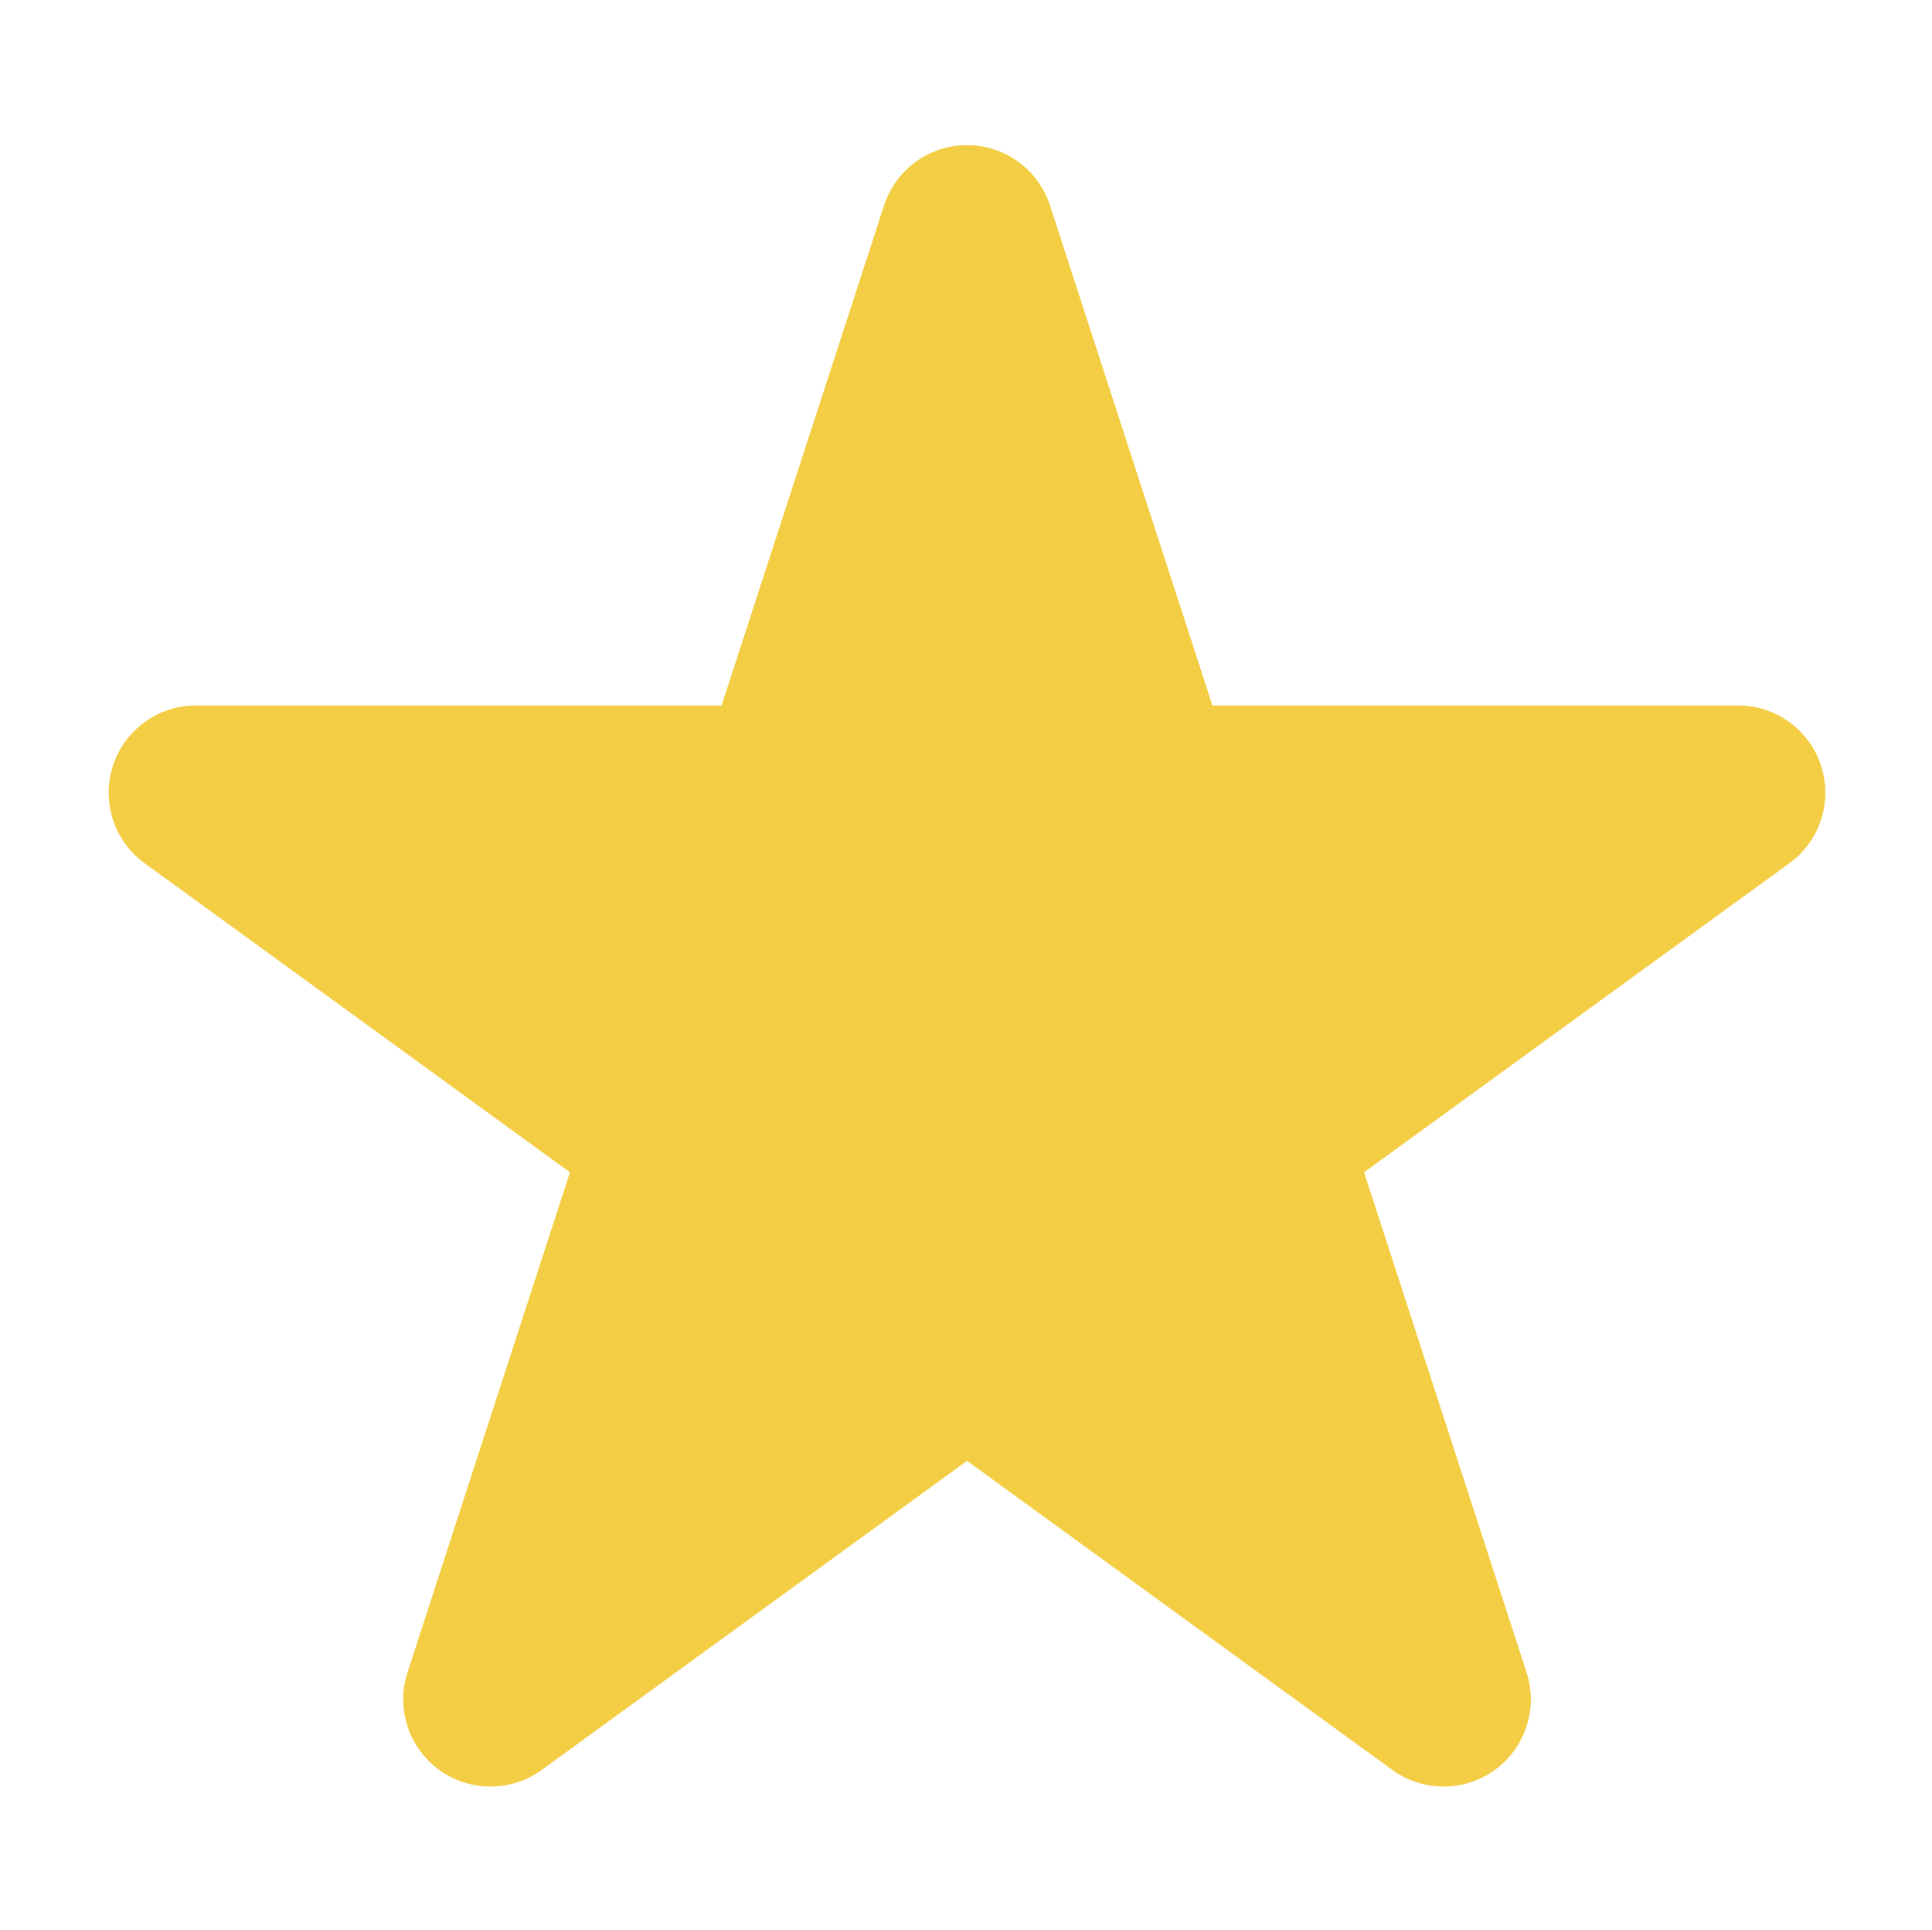
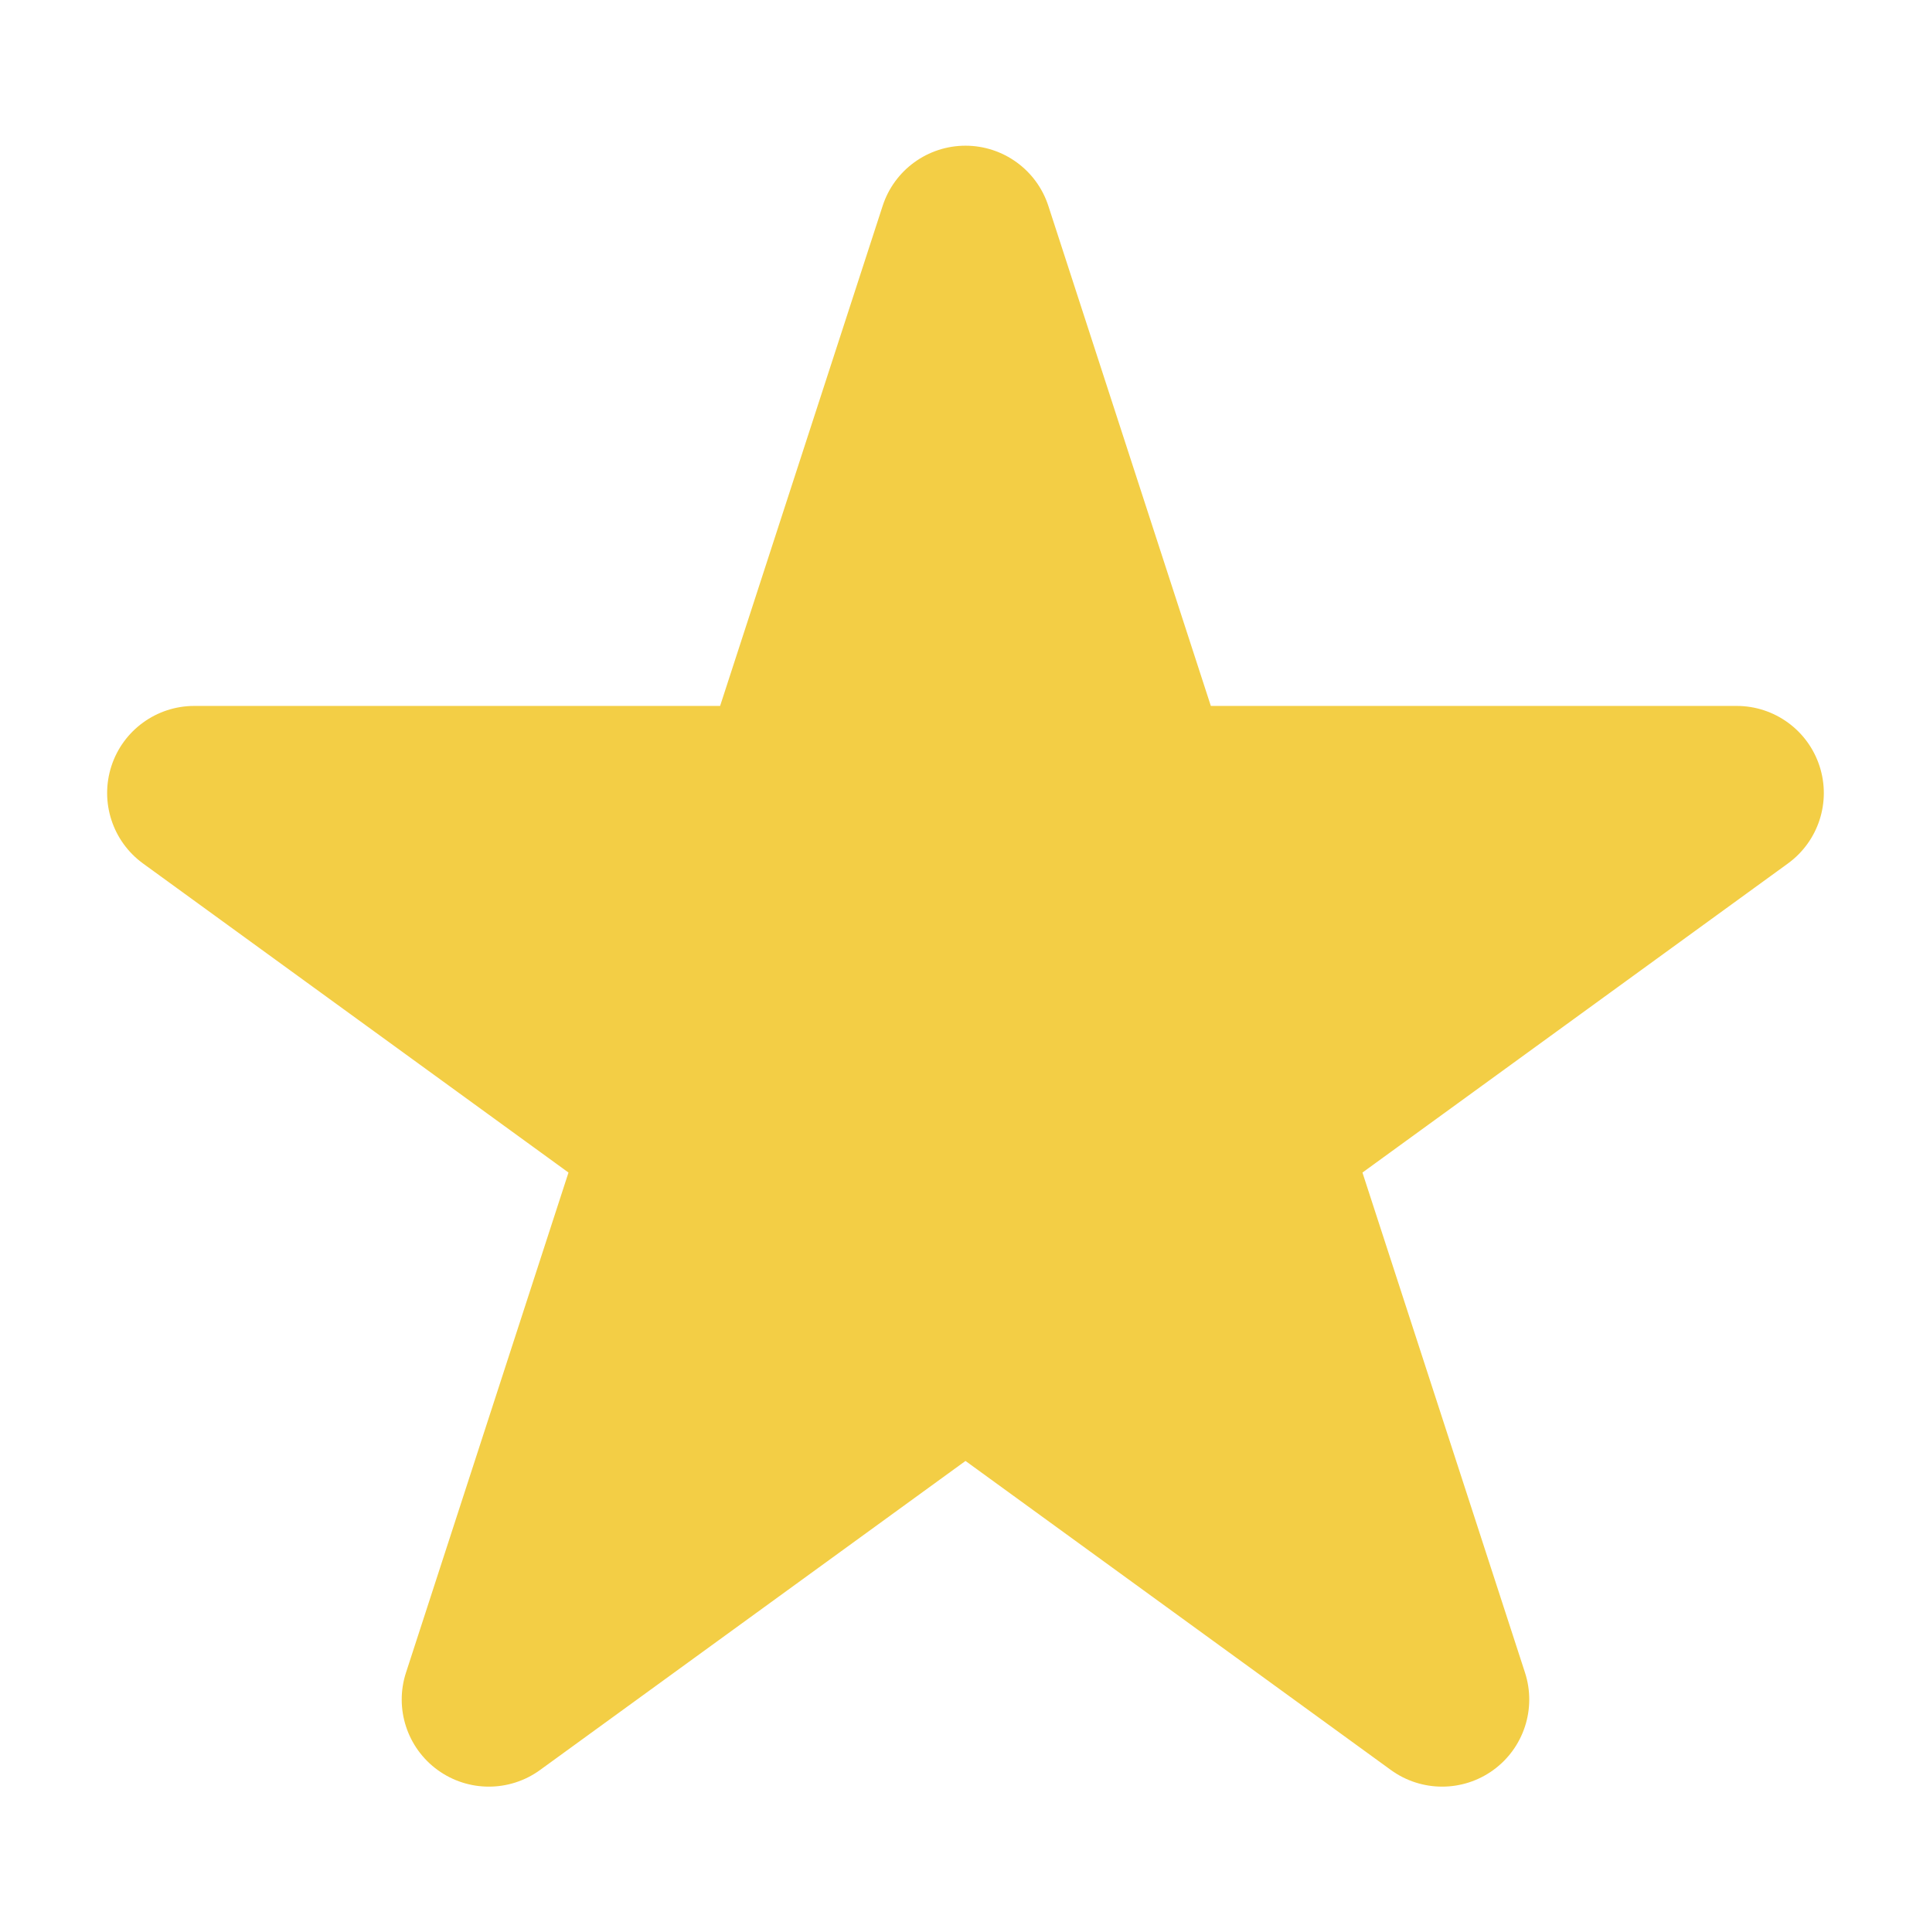
- <svg xmlns="http://www.w3.org/2000/svg" width="100%" height="100%" viewBox="0 0 662 661" version="1.1" xml:space="preserve" style="fill-rule:evenodd;clip-rule:evenodd;stroke-linejoin:round;stroke-miterlimit:2;">
-   <g transform="matrix(1,0,0,1,-2196,-1227)">
-     <g id="Stern-umgewandelt" transform="matrix(0.999202,0,0,0.999202,857.92,1.38087)">
+ <svg xmlns="http://www.w3.org/2000/svg" width="100%" height="100%" viewBox="0 0 661 662" version="1.1" xml:space="preserve" style="fill-rule:evenodd;clip-rule:evenodd;stroke-linejoin:round;stroke-miterlimit:2;">
+   <g transform="matrix(1,0,0,1,-3098,-1224)">
+     <g id="Stern-umgewandelt" transform="matrix(0.999202,0,0,0.999202,1759.34,-1.45377)">
      <rect x="1340" y="1227" width="661" height="661" style="fill:none;" />
-       <clipPath id="_clip1">
-         <rect x="1340" y="1227" width="661" height="661" />
-       </clipPath>
-       <g clip-path="url(#_clip1)">
-         <g>
-           <g transform="matrix(1.66406,0,0,1.66406,-1398.26,-1344.58)">
-             <path d="M1861.37,1587.45C1861.37,1587.45 1894.85,1690.5 1894.85,1690.5L2003.2,1690.5C2010.98,1690.5 2017.87,1695.51 2020.27,1702.9C2022.68,1710.3 2020.04,1718.4 2013.75,1722.97C2013.75,1722.97 1926.09,1786.66 1926.09,1786.66L1959.58,1889.71C1961.98,1897.1 1959.35,1905.21 1953.06,1909.78C1946.77,1914.35 1938.25,1914.35 1931.95,1909.78C1931.95,1909.78 1844.3,1846.09 1844.3,1846.09L1756.64,1909.78C1750.35,1914.35 1741.83,1914.35 1735.54,1909.78C1729.25,1905.21 1726.61,1897.1 1729.02,1889.71C1729.02,1889.71 1762.5,1786.66 1762.5,1786.66L1674.84,1722.97C1668.55,1718.4 1665.92,1710.3 1668.32,1702.9C1670.72,1695.51 1677.62,1690.5 1685.39,1690.5C1685.39,1690.5 1793.74,1690.5 1793.74,1690.5L1827.23,1587.45C1829.63,1580.06 1836.52,1575.05 1844.3,1575.05C1852.07,1575.05 1858.97,1580.06 1861.37,1587.45Z" fill="#F3CE45" />
-             <path d="M1861.37,1587.45C1861.37,1587.45 1894.85,1690.5 1894.85,1690.5L2003.2,1690.5C2010.98,1690.5 2017.87,1695.51 2020.27,1702.9C2022.68,1710.3 2020.04,1718.4 2013.75,1722.97C2013.75,1722.97 1926.09,1786.66 1926.09,1786.66L1959.58,1889.71C1961.98,1897.1 1959.35,1905.21 1953.06,1909.78C1946.77,1914.35 1938.25,1914.35 1931.95,1909.78C1931.95,1909.78 1844.3,1846.09 1844.3,1846.09L1756.64,1909.78C1750.35,1914.35 1741.83,1914.35 1735.54,1909.78C1729.25,1905.21 1726.61,1897.1 1729.02,1889.71C1729.02,1889.71 1762.5,1786.66 1762.5,1786.66L1674.84,1722.97C1668.55,1718.4 1665.92,1710.3 1668.32,1702.9C1670.72,1695.51 1677.62,1690.5 1685.39,1690.5C1685.39,1690.5 1793.74,1690.5 1793.74,1690.5L1827.23,1587.45C1829.63,1580.06 1836.52,1575.05 1844.3,1575.05C1852.07,1575.05 1858.97,1580.06 1861.37,1587.45Z" fill="#F3CE45" />
-           </g>
-         </g>
+       <g transform="matrix(1.66406,0,0,1.66406,-1398.26,-1344.58)">
+         <path d="M1861.37,1587.45C1861.37,1587.45 1894.85,1690.5 1894.85,1690.5L2003.2,1690.5C2010.98,1690.5 2017.87,1695.51 2020.27,1702.9C2022.68,1710.3 2020.04,1718.4 2013.75,1722.97C2013.75,1722.97 1926.09,1786.66 1926.09,1786.66L1959.58,1889.71C1961.98,1897.1 1959.35,1905.21 1953.06,1909.78C1946.77,1914.35 1938.25,1914.35 1931.95,1909.78C1931.95,1909.78 1844.3,1846.09 1844.3,1846.09L1756.64,1909.78C1750.35,1914.35 1741.83,1914.35 1735.54,1909.78C1729.25,1905.21 1726.61,1897.1 1729.02,1889.71C1729.02,1889.71 1762.5,1786.66 1762.5,1786.66L1674.84,1722.97C1668.55,1718.4 1665.92,1710.3 1668.32,1702.9C1670.72,1695.51 1677.62,1690.5 1685.39,1690.5C1685.39,1690.5 1793.74,1690.5 1793.74,1690.5L1827.23,1587.45C1829.63,1580.06 1836.52,1575.05 1844.3,1575.05C1852.07,1575.05 1858.97,1580.06 1861.37,1587.45Z" style="fill:rgb(243,206,69);" />
      </g>
    </g>
  </g>
</svg>
